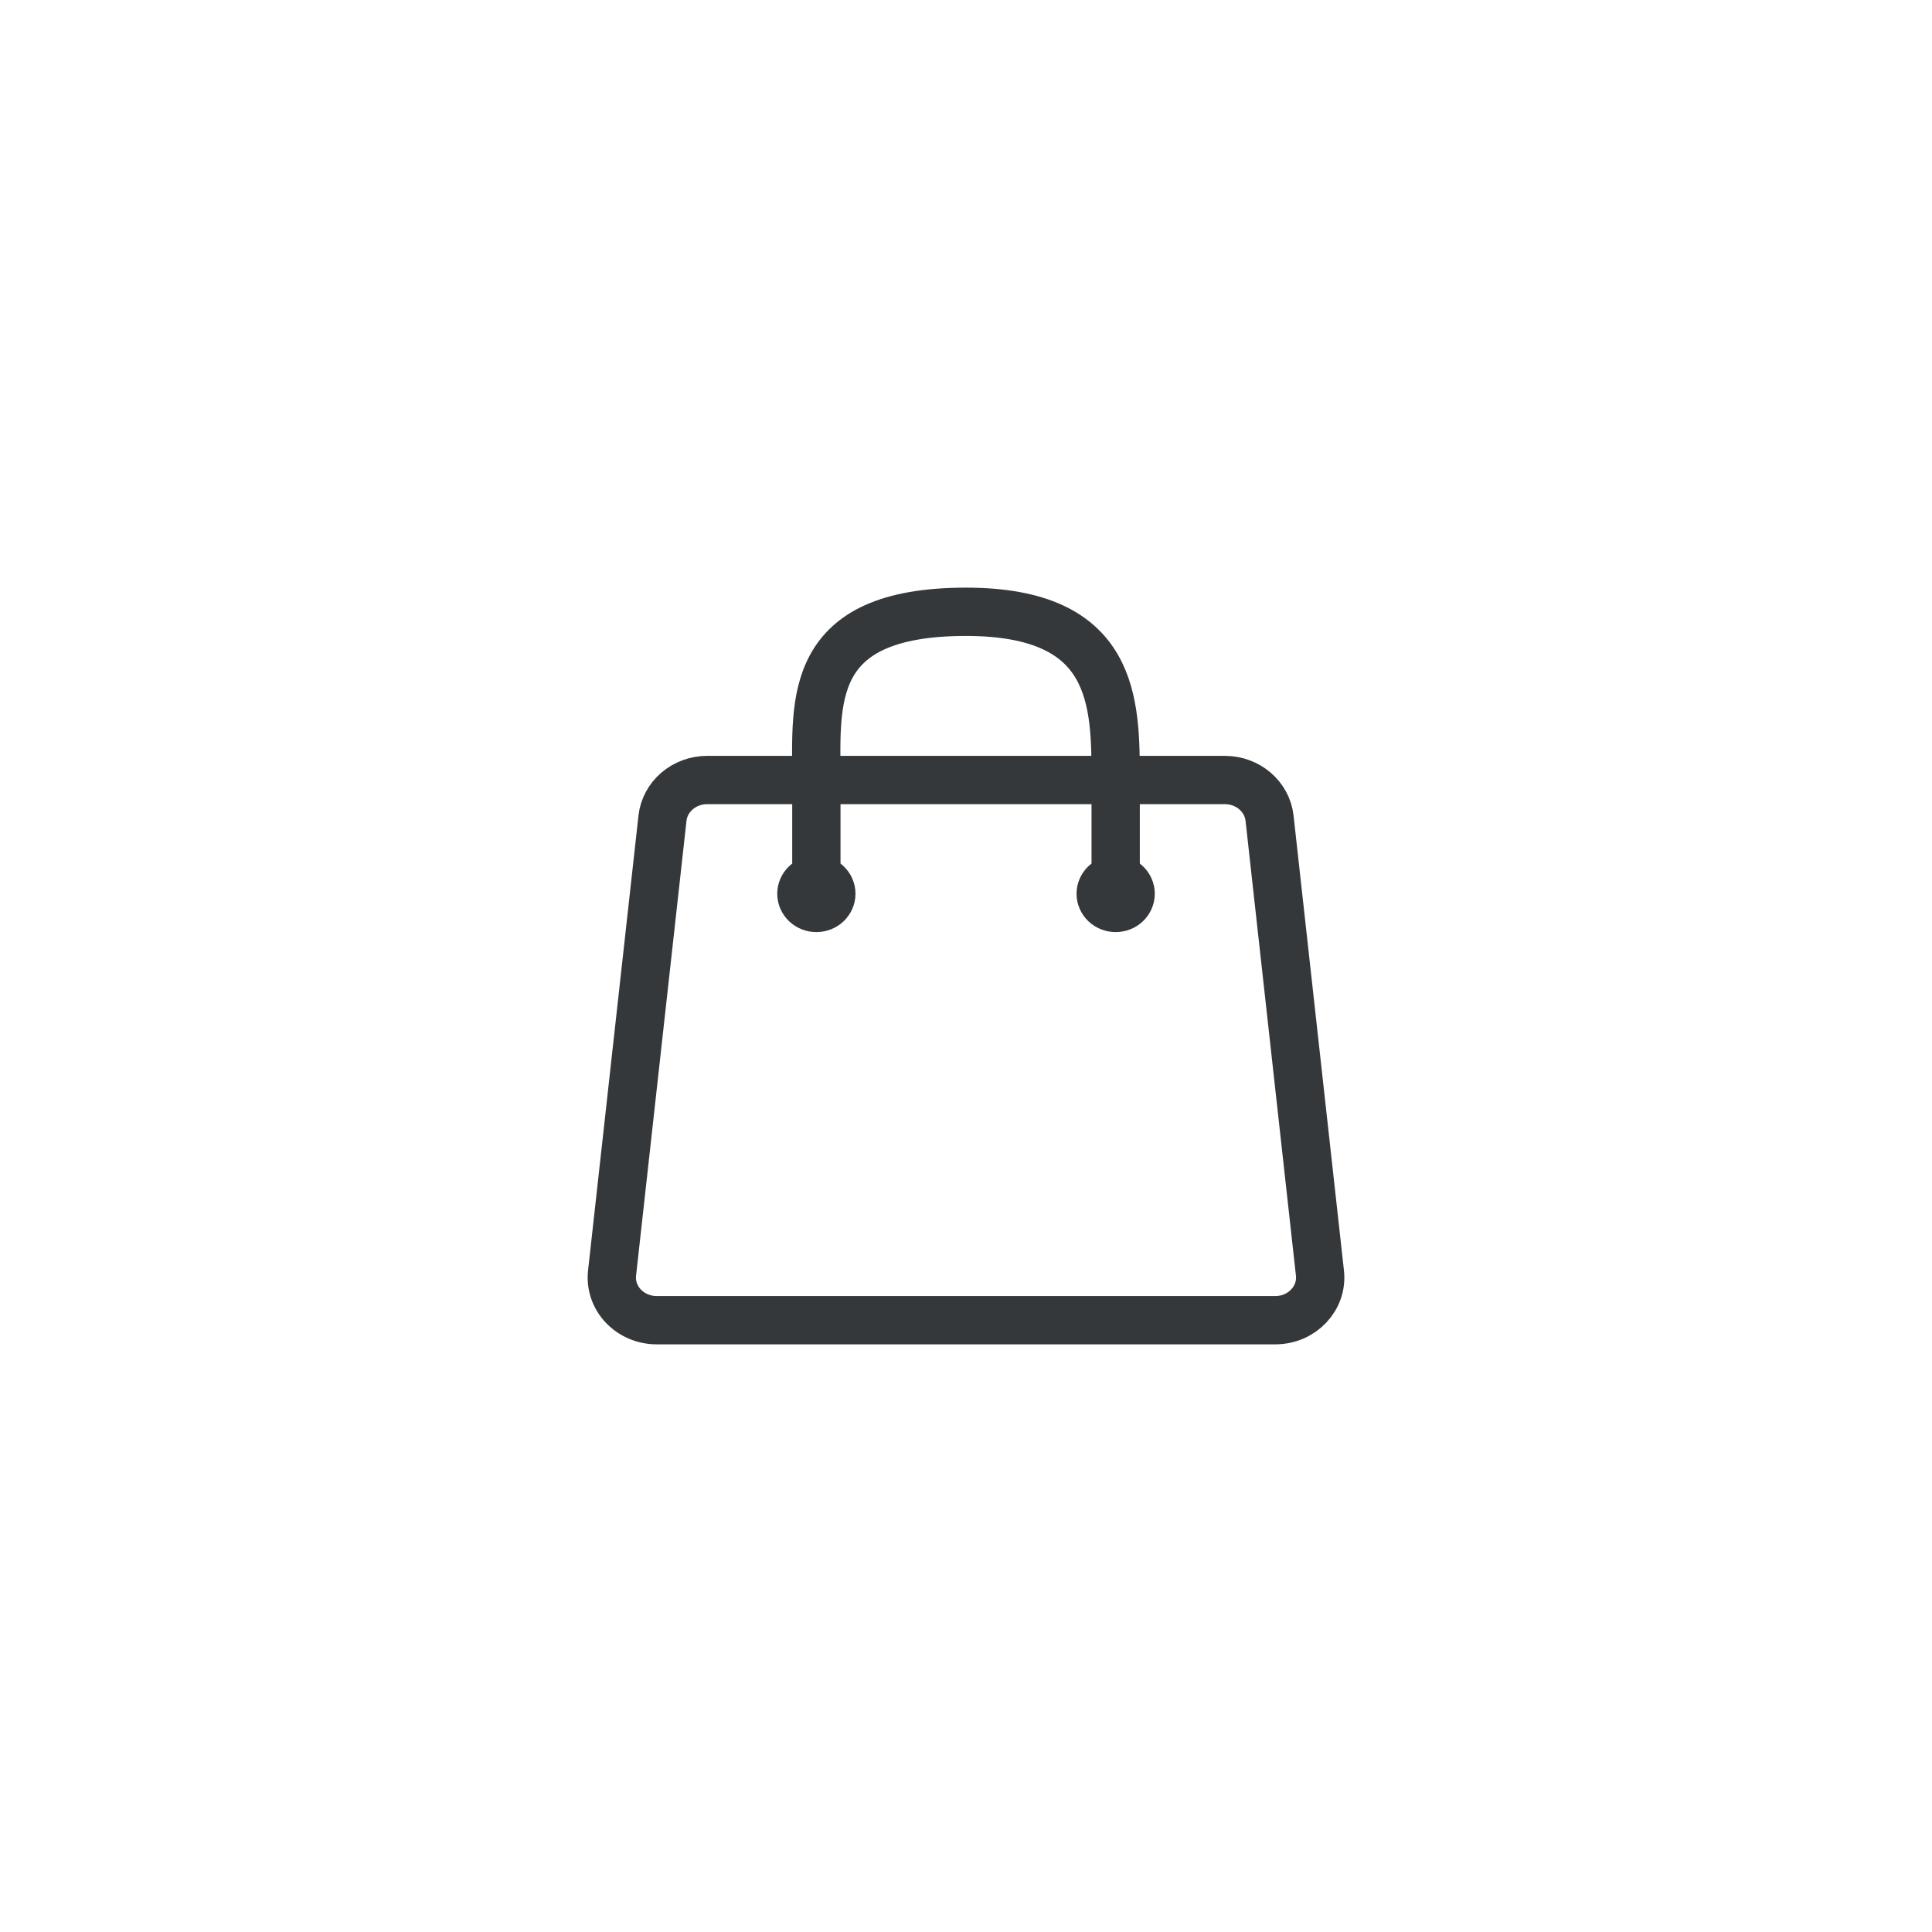
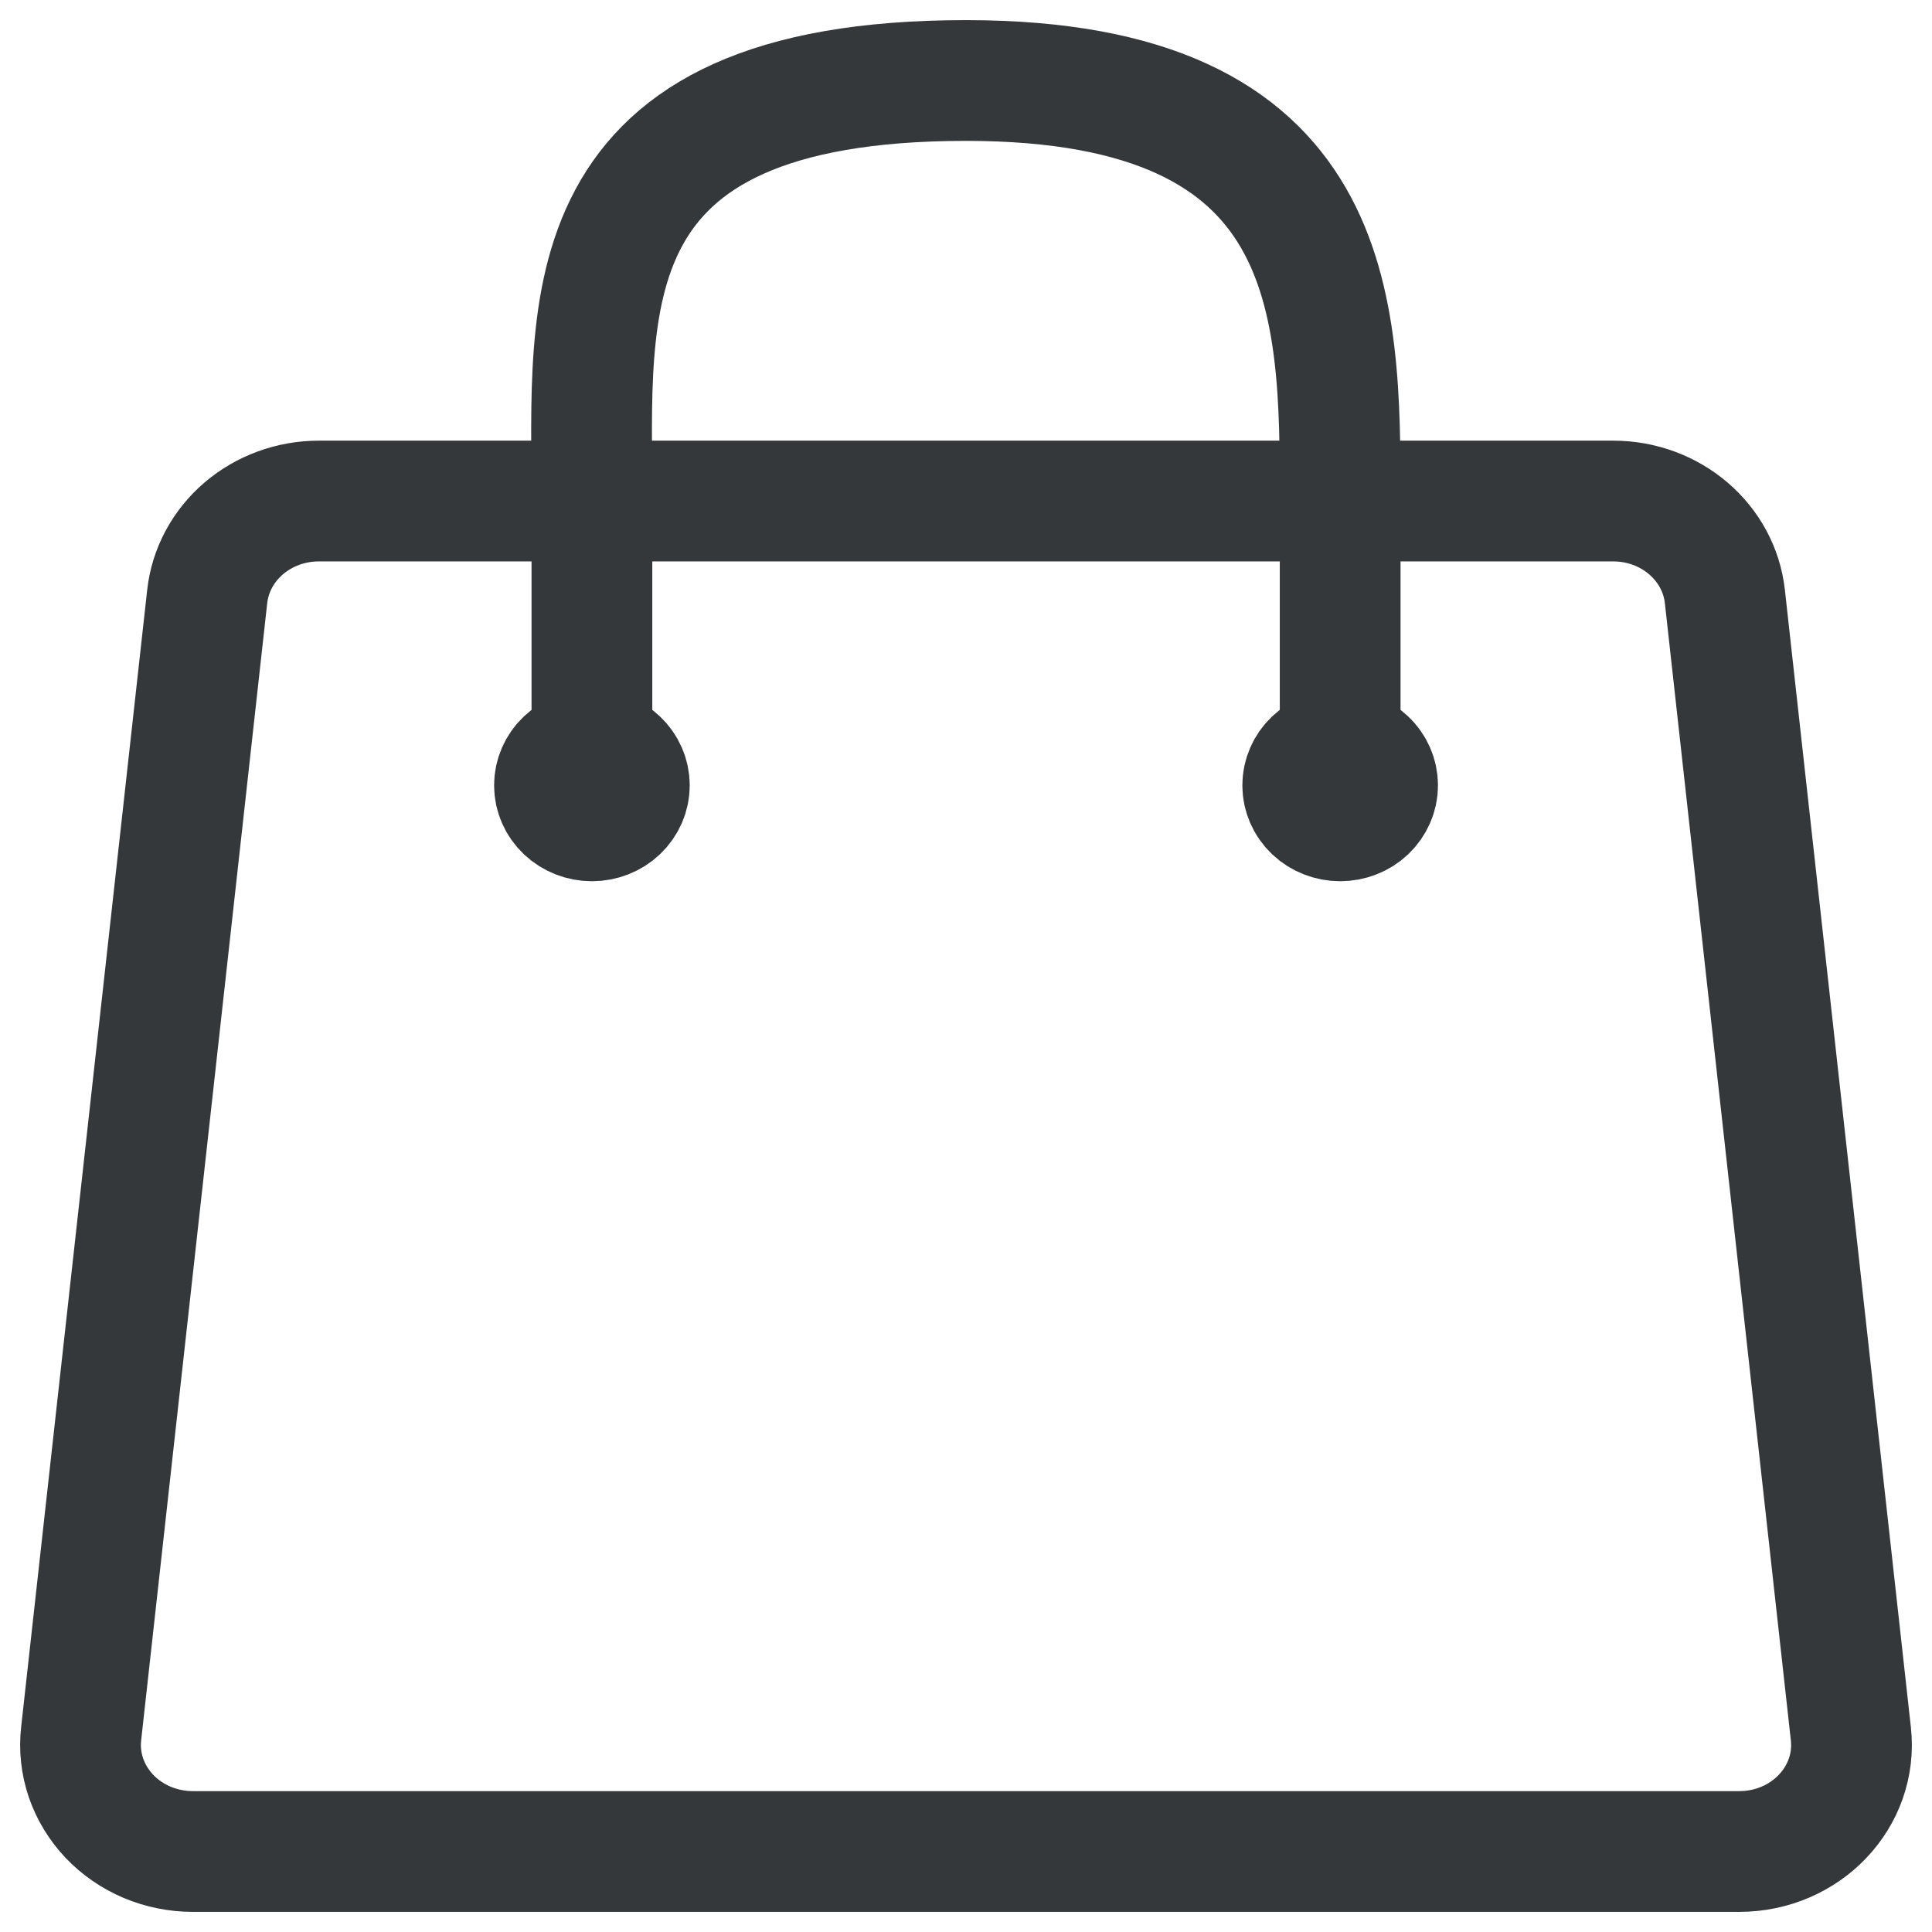
- <svg xmlns="http://www.w3.org/2000/svg" width="60" height="60" viewBox="0 0 60 60" fill="none">
-   <path d="M34.648 27.756V24.224C34.648 21.807 34.648 19 30 19C25.024 19 25.353 21.807 25.353 24.224V27.756M39.427 25.41L40.992 39.537C41.079 40.319 40.434 41 39.605 41H20.396C20.2 41 20.007 40.961 19.828 40.886C19.649 40.81 19.489 40.7 19.358 40.562C19.227 40.424 19.129 40.261 19.068 40.085C19.008 39.908 18.987 39.721 19.008 39.537L20.574 25.41C20.61 25.084 20.772 24.783 21.028 24.564C21.284 24.345 21.616 24.224 21.961 24.224H38.04C38.754 24.224 39.352 24.736 39.427 25.41ZM25.818 27.756C25.818 27.873 25.769 27.985 25.682 28.068C25.595 28.151 25.476 28.197 25.353 28.197C25.23 28.197 25.112 28.151 25.024 28.068C24.937 27.985 24.888 27.873 24.888 27.756C24.888 27.639 24.937 27.526 25.024 27.444C25.112 27.361 25.23 27.314 25.353 27.314C25.476 27.314 25.595 27.361 25.682 27.444C25.769 27.526 25.818 27.639 25.818 27.756ZM35.113 27.756C35.113 27.873 35.064 27.985 34.977 28.068C34.889 28.151 34.771 28.197 34.648 28.197C34.525 28.197 34.407 28.151 34.319 28.068C34.232 27.985 34.183 27.873 34.183 27.756C34.183 27.639 34.232 27.526 34.319 27.444C34.407 27.361 34.525 27.314 34.648 27.314C34.771 27.314 34.889 27.361 34.977 27.444C35.064 27.526 35.113 27.639 35.113 27.756Z" stroke="#35383A" stroke-width="1.5" stroke-linecap="round" stroke-linejoin="round" />
+ <svg xmlns="http://www.w3.org/2000/svg" width="24" height="24" viewBox="0 0 24 24" fill="none">
+   <path d="M16.648 9.756V6.224C16.648 3.807 16.648 1 12 1C7.024 1 7.353 3.807 7.353 6.224V9.756M21.427 7.41L22.992 21.537C23.079 22.32 22.434 23 21.605 23H2.396C2.2 23 2.007 22.961 1.828 22.886C1.649 22.81 1.489 22.7 1.358 22.562C1.228 22.424 1.129 22.262 1.068 22.085C1.008 21.908 0.987 21.721 1.008 21.537L2.574 7.41C2.61 7.084 2.772 6.783 3.028 6.564C3.284 6.345 3.617 6.224 3.961 6.224H20.04C20.754 6.224 21.352 6.736 21.427 7.41ZM7.818 9.756C7.818 9.873 7.769 9.985 7.682 10.068C7.595 10.151 7.476 10.197 7.353 10.197C7.23 10.197 7.112 10.151 7.024 10.068C6.937 9.985 6.888 9.873 6.888 9.756C6.888 9.639 6.937 9.526 7.024 9.444C7.112 9.361 7.23 9.314 7.353 9.314C7.476 9.314 7.595 9.361 7.682 9.444C7.769 9.526 7.818 9.639 7.818 9.756ZM17.113 9.756C17.113 9.873 17.064 9.985 16.977 10.068C16.89 10.151 16.771 10.197 16.648 10.197C16.525 10.197 16.407 10.151 16.319 10.068C16.232 9.985 16.183 9.873 16.183 9.756C16.183 9.639 16.232 9.526 16.319 9.444C16.407 9.361 16.525 9.314 16.648 9.314C16.771 9.314 16.89 9.361 16.977 9.444C17.064 9.526 17.113 9.639 17.113 9.756Z" stroke="#35383A" stroke-width="1.5" stroke-linecap="round" stroke-linejoin="round" />
</svg>
